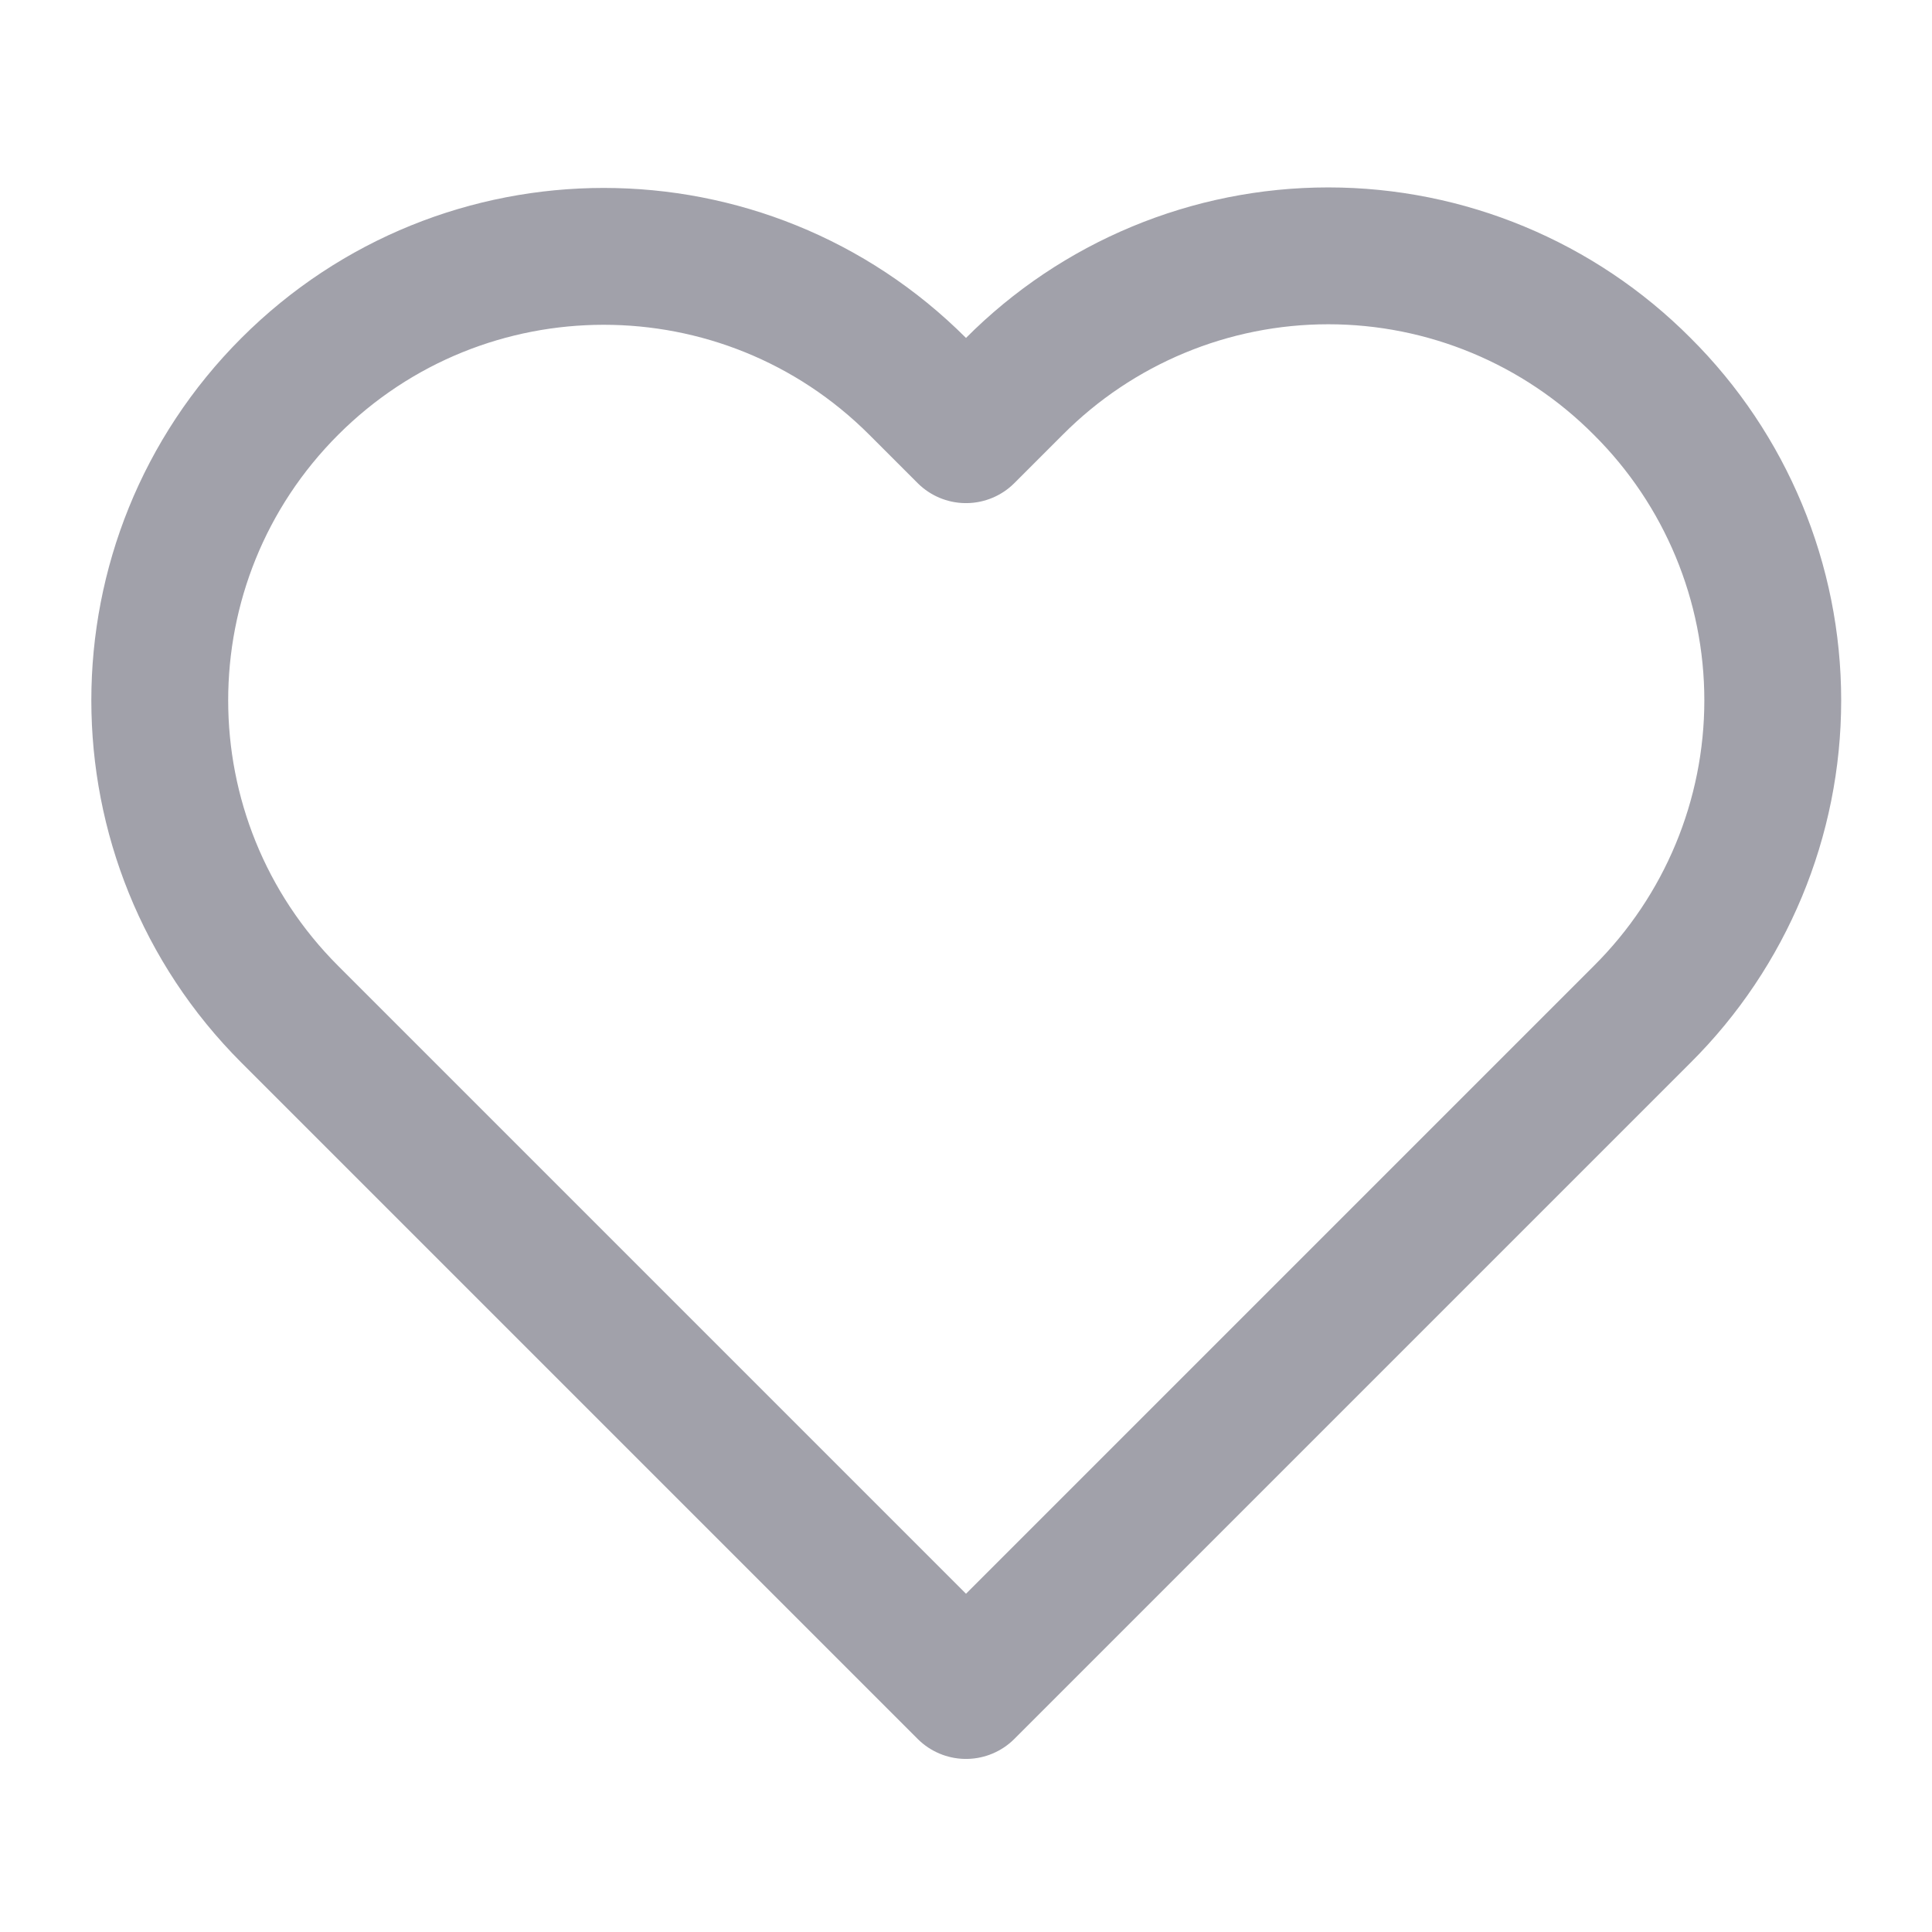
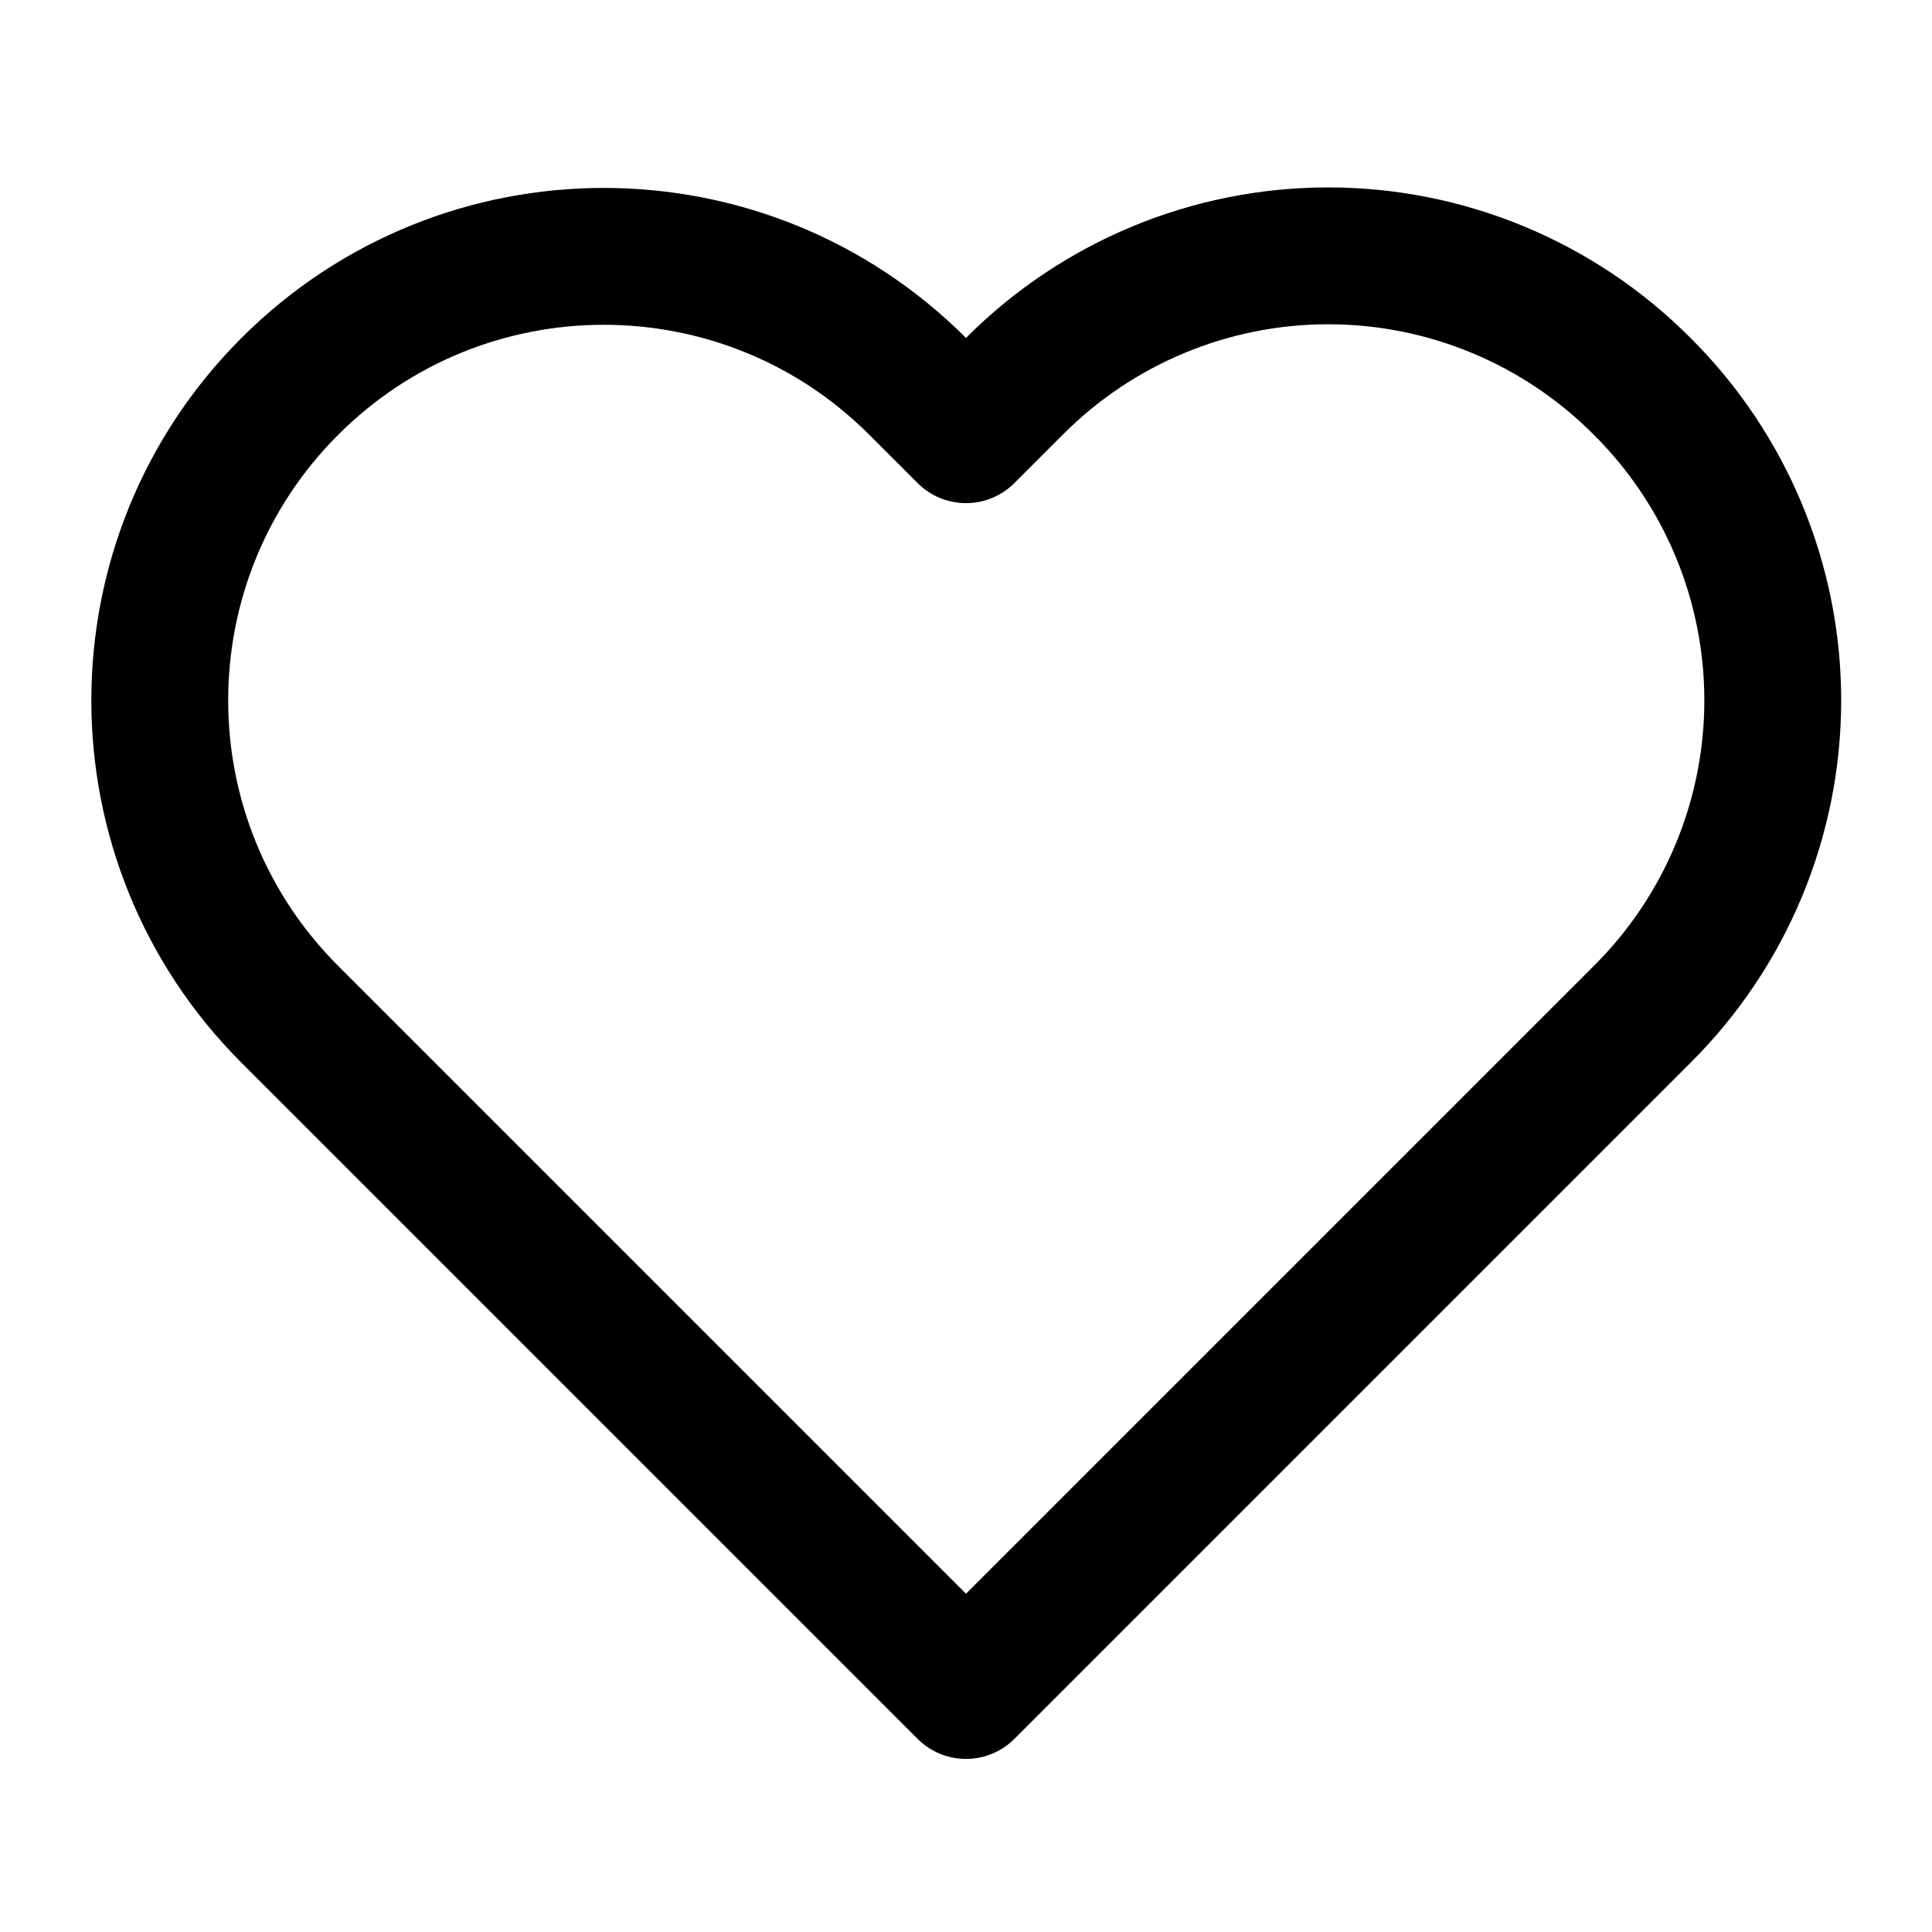
- <svg xmlns="http://www.w3.org/2000/svg" viewBox="0 0 24 24" fill="none" stroke="#A1A1AA" stroke-width="1.7" stroke-linecap="round" stroke-linejoin="round">
+ <svg xmlns="http://www.w3.org/2000/svg" viewBox="0 0 24 24" fill="none" stroke="currentColor" stroke-width="1.7" stroke-linecap="round" stroke-linejoin="round">
  <path d="M20.4 4.8a5.5 5.5 0 0 0-7.8 0L12 5.4l-.6-.6a5.5 5.5 0 0 0-7.8 7.8L12 21l8.4-8.4a5.5 5.5 0 0 0 0-7.8Z" />
</svg>
